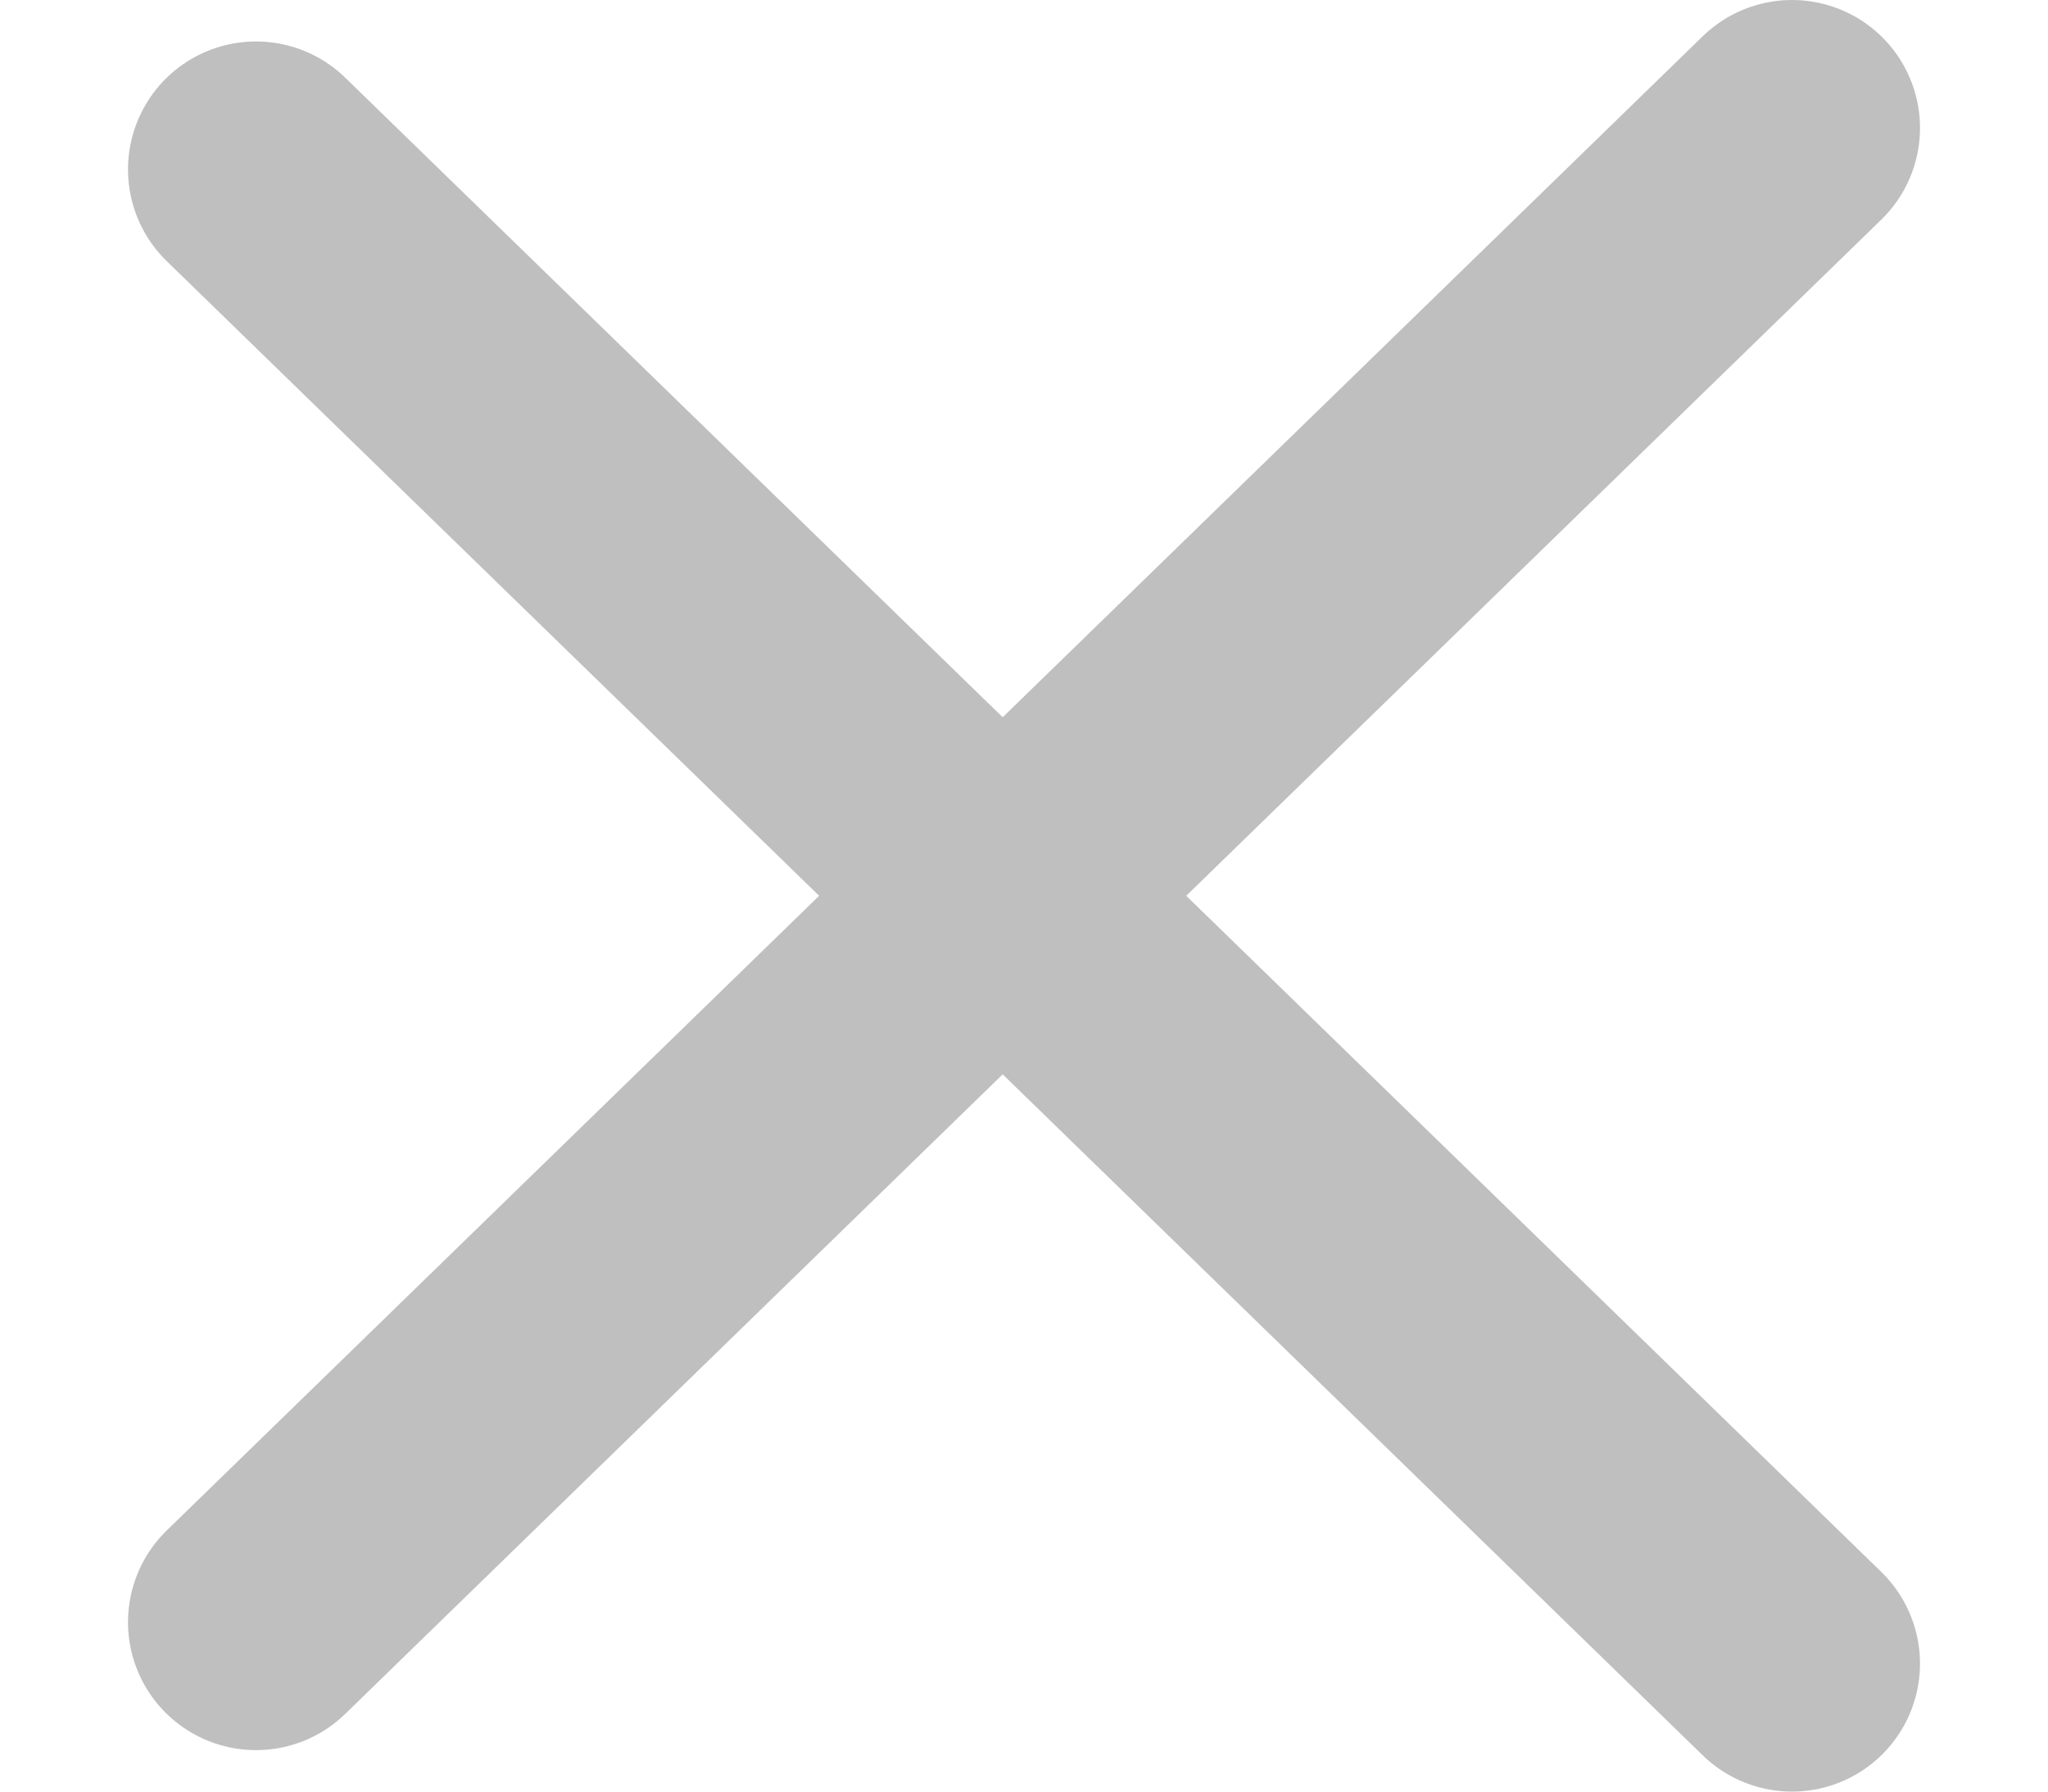
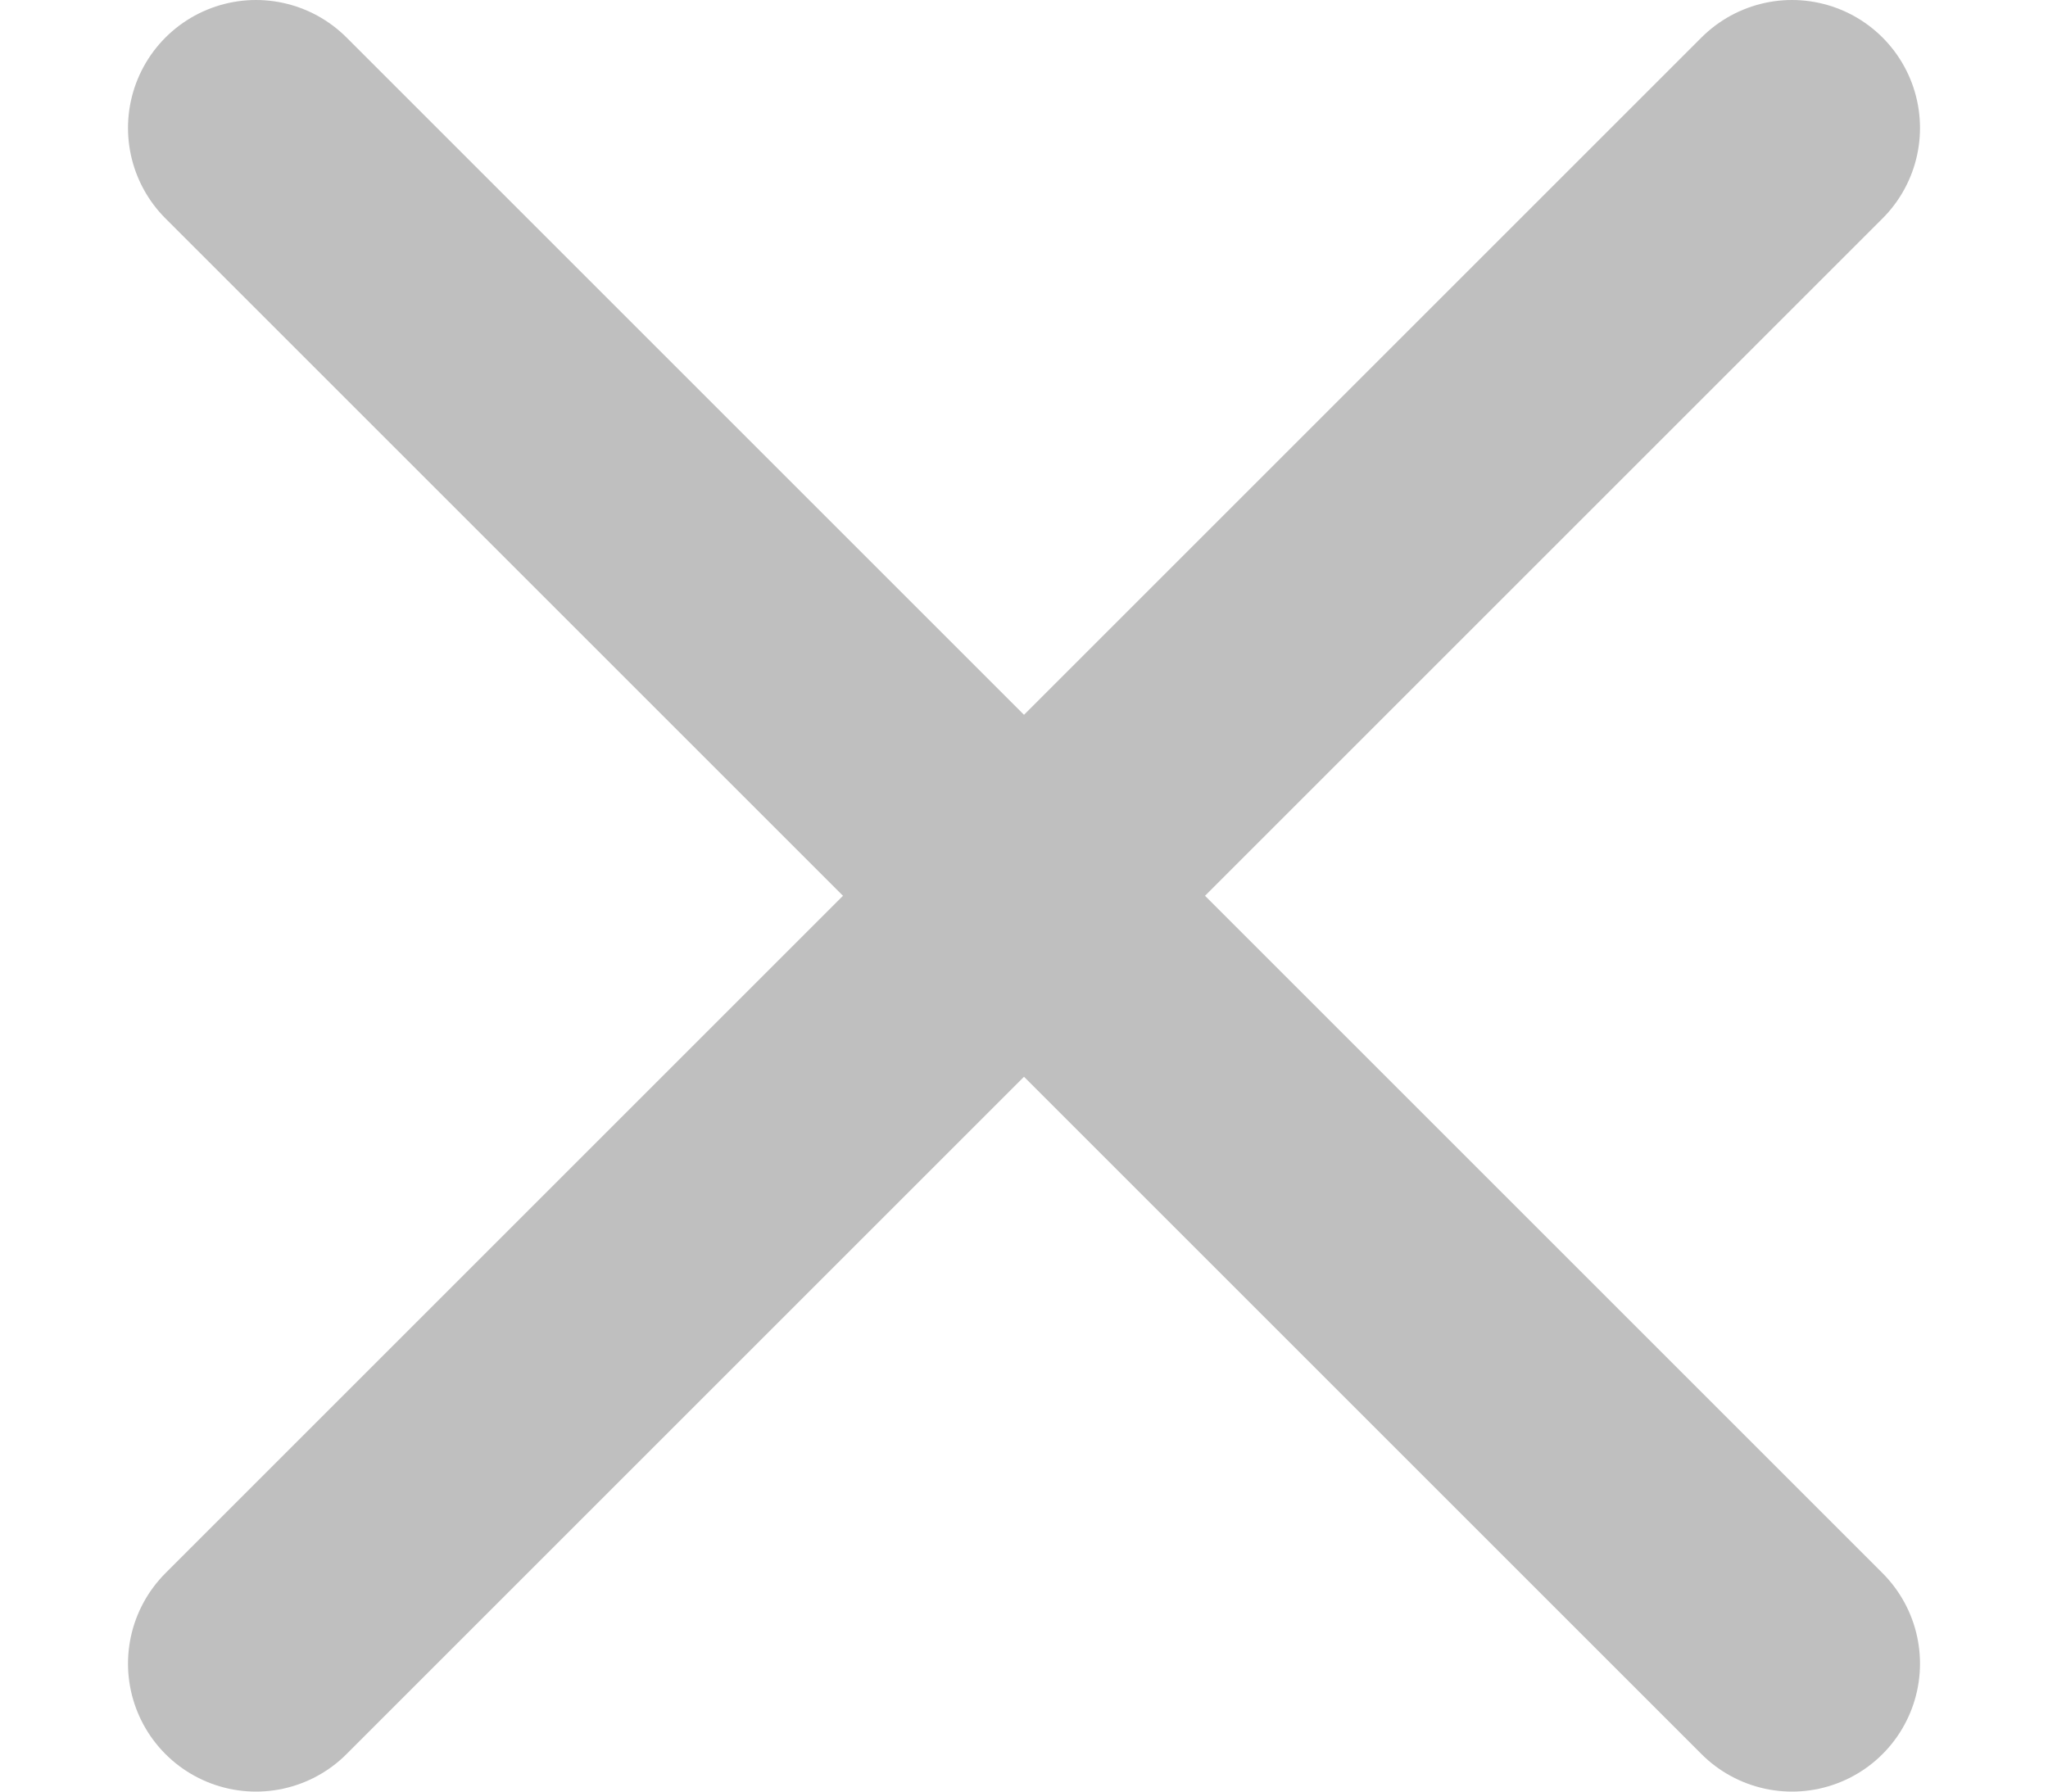
<svg xmlns="http://www.w3.org/2000/svg" width="16" height="14" viewBox="0 0 16 14" fill="none">
-   <path d="M2 1.324L14 13" stroke="#BFBFBF" stroke-width="2" stroke-linecap="round" />
-   <path d="M2 12.676L14 1" stroke="#BFBFBF" stroke-width="2" stroke-linecap="round" />
+   <path d="M2 1L14 13" stroke="#BFBFBF" stroke-width="2" stroke-linecap="round" />
+   <path d="M2 13L14 1" stroke="#BFBFBF" stroke-width="2" stroke-linecap="round" />
</svg>
